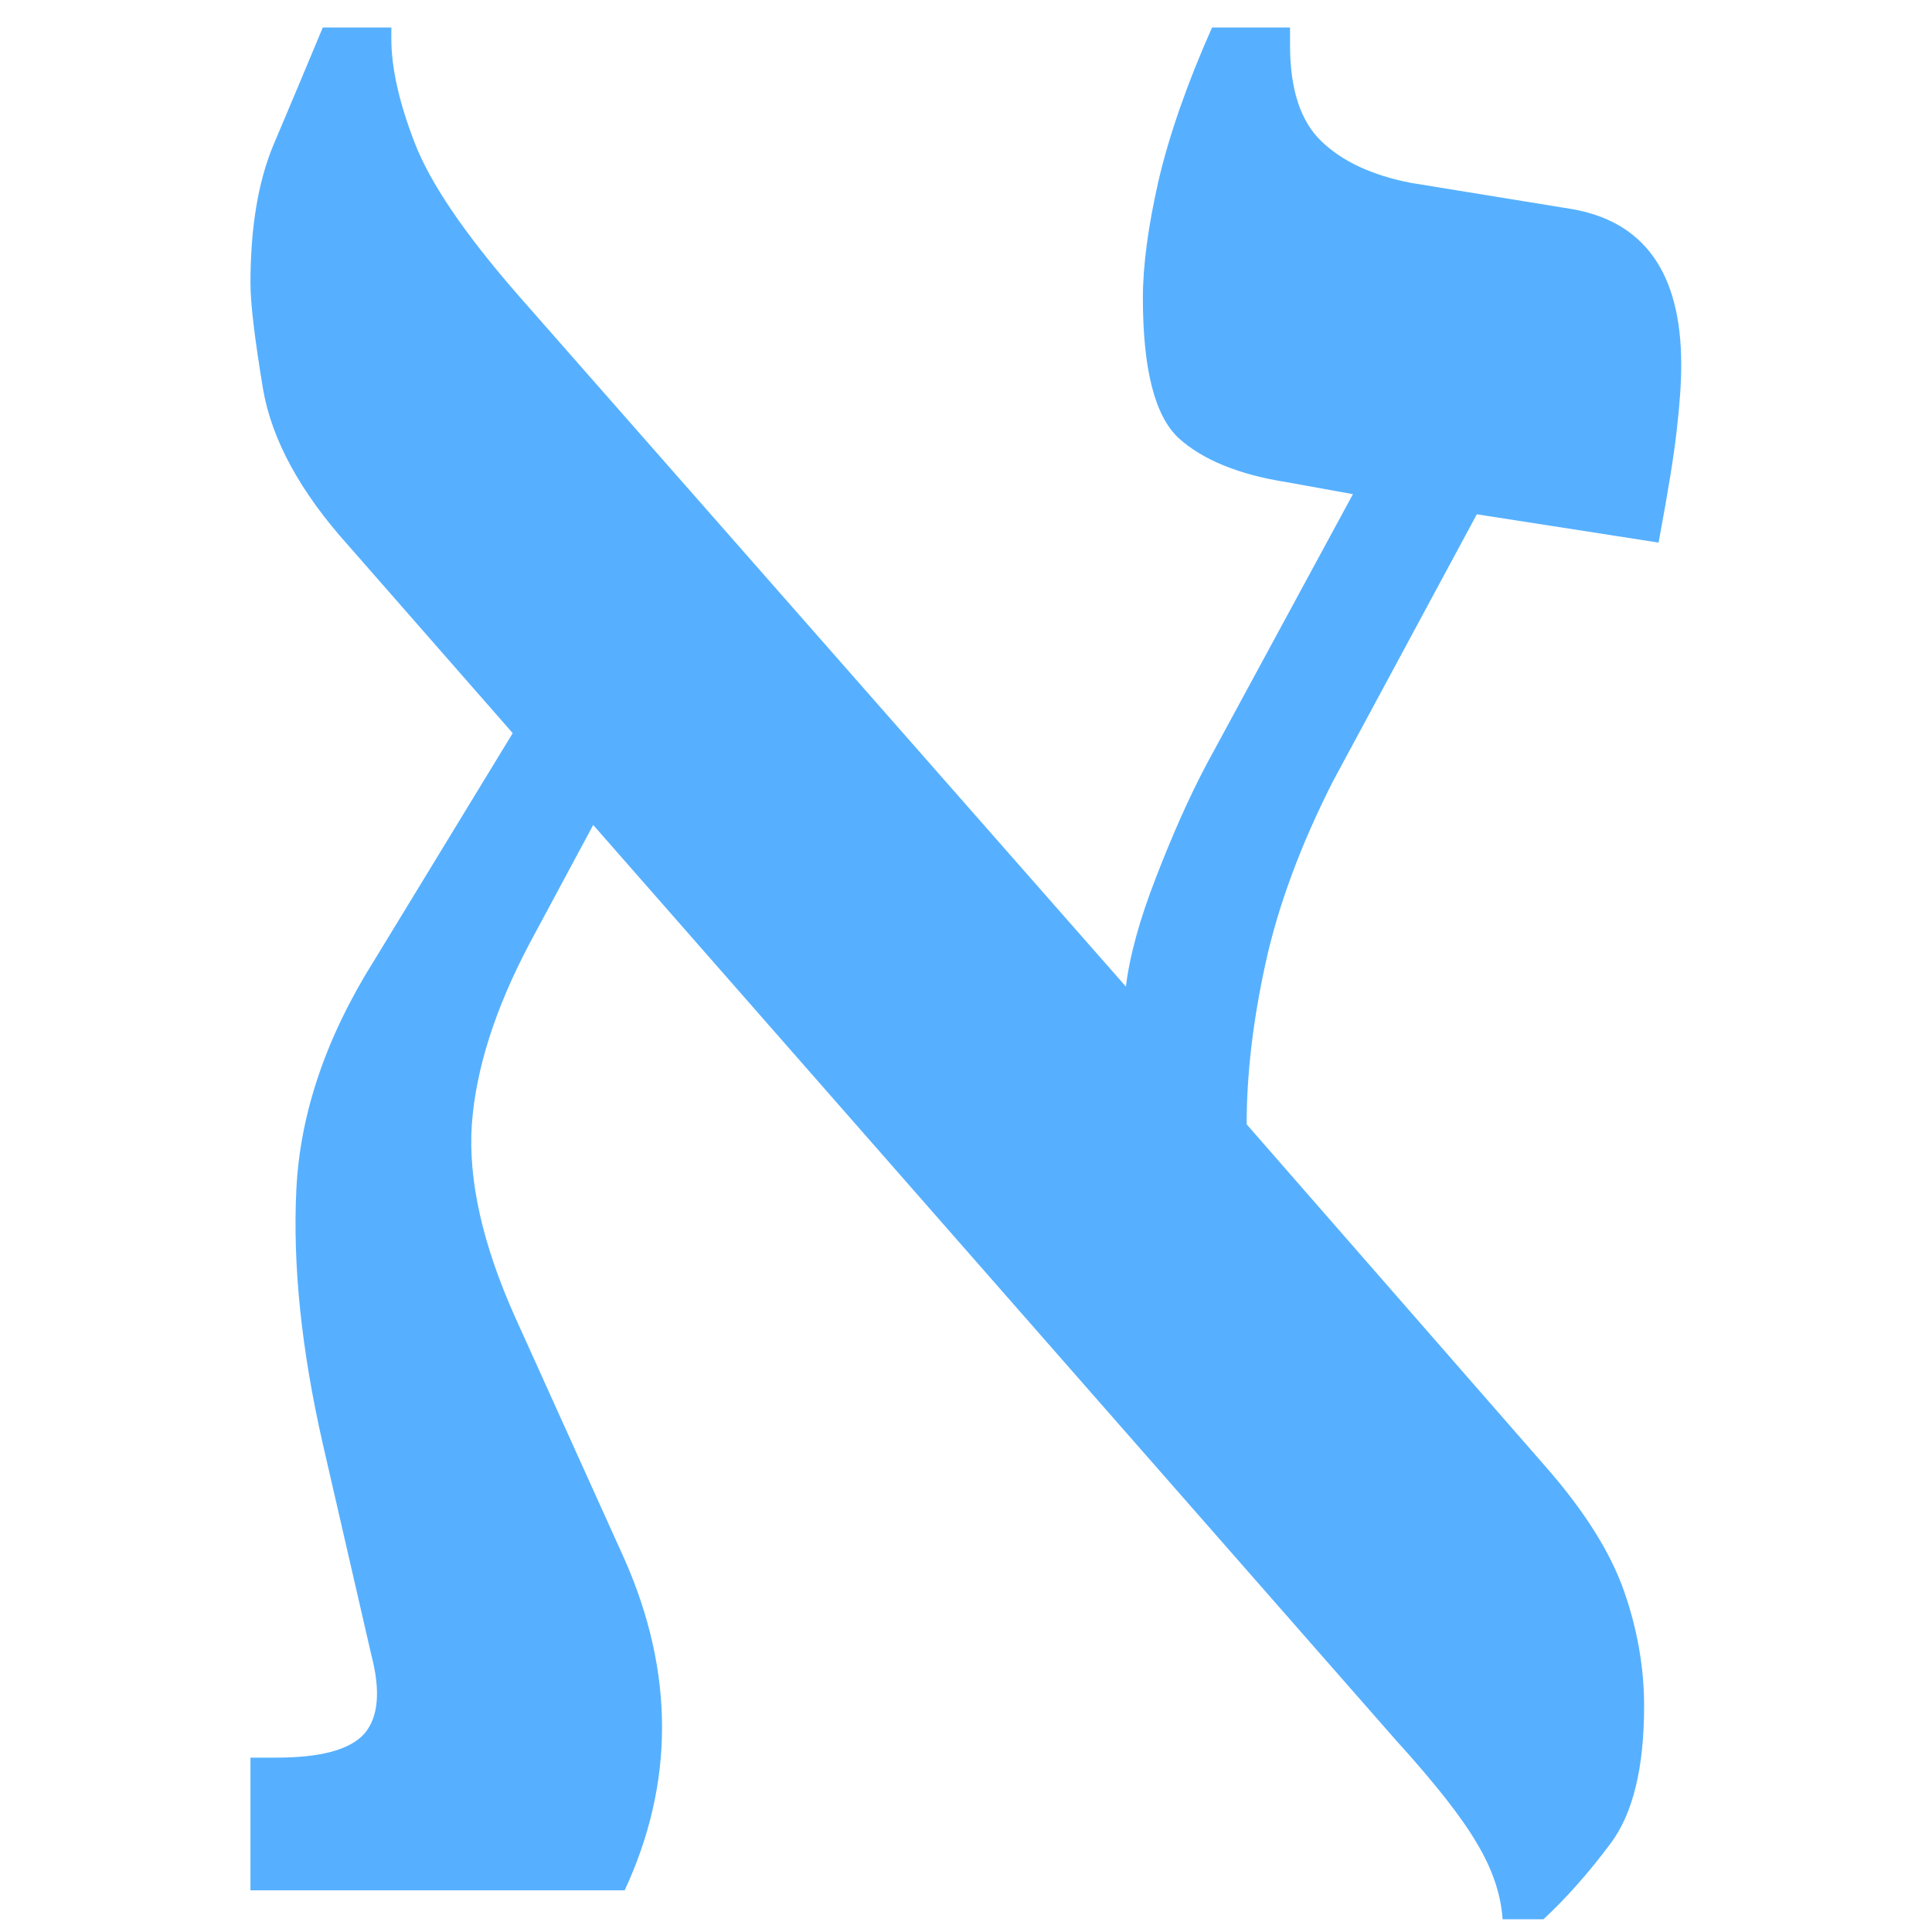
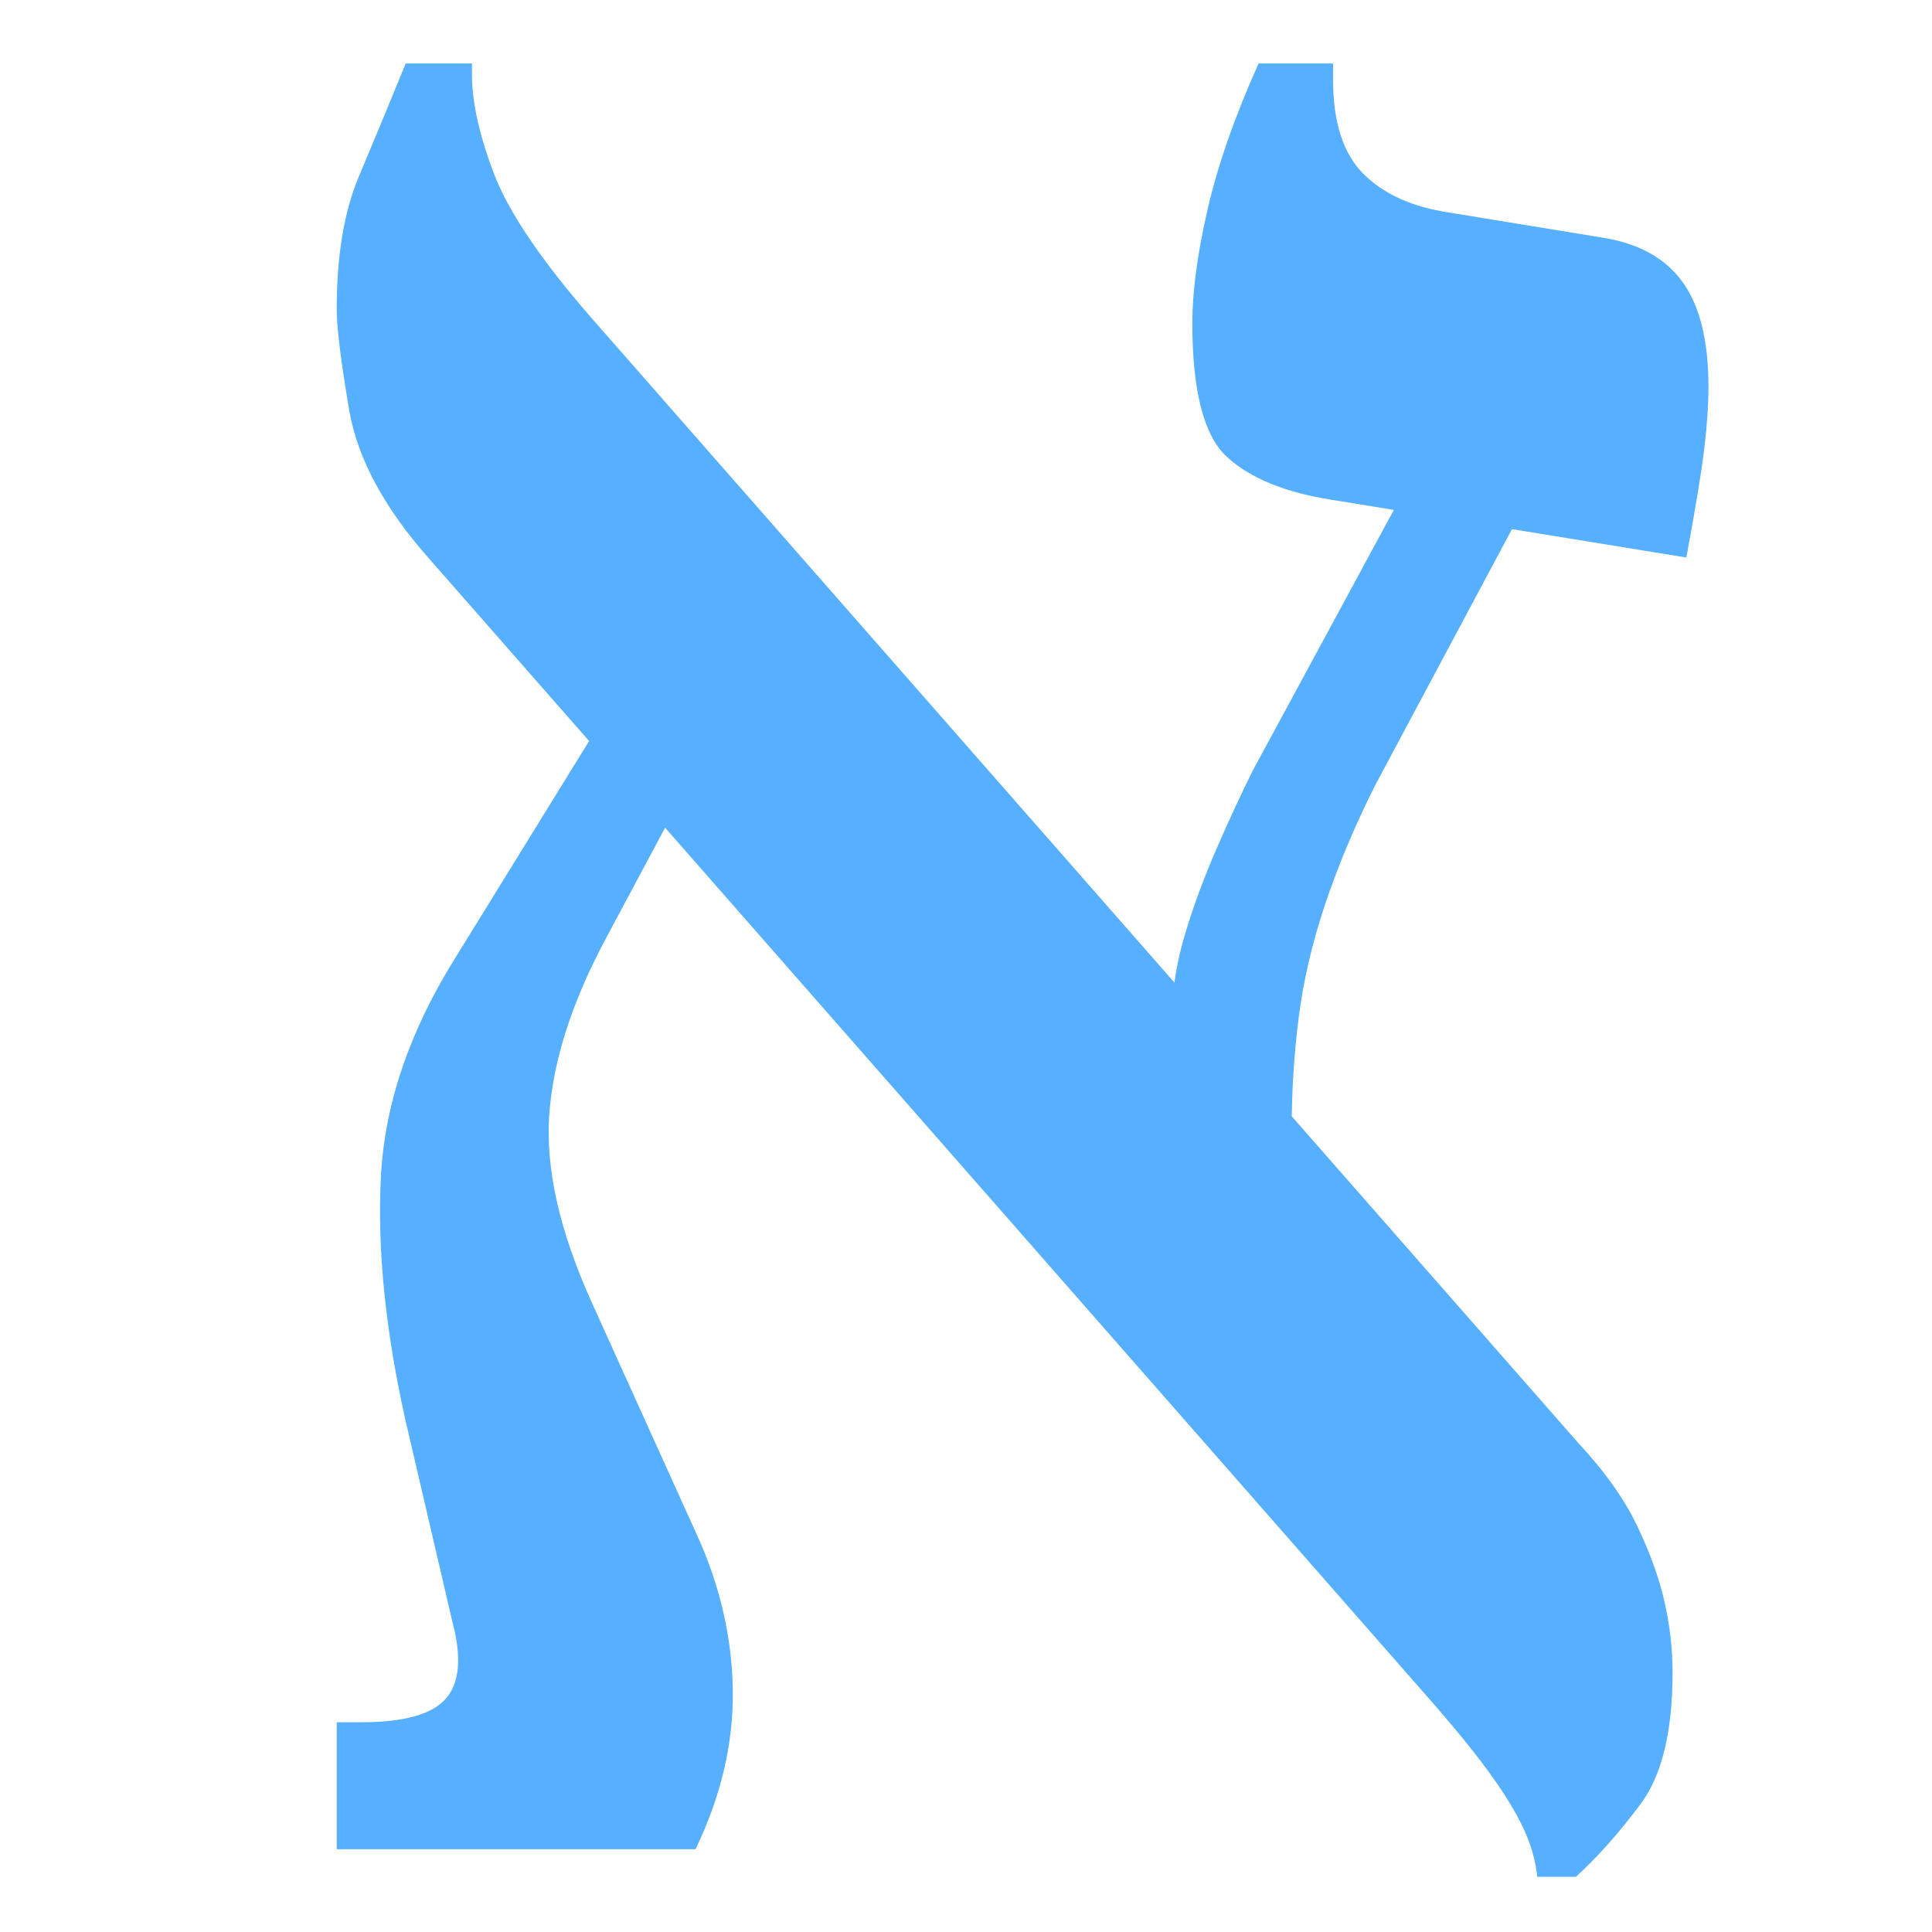
- <svg xmlns="http://www.w3.org/2000/svg" width="48" height="48" viewBox="0 0 48 48">
+ <svg xmlns="http://www.w3.org/2000/svg" version="1.1" viewBox="-70 130 700 700" width="48" height="48">
  <style>
-       text, tspan {
-          fill:rgb(86, 176, 255);
-       }
-       @media (prefers-color-scheme: dark) {
-          text, tspan {
-             fill:rgb(86, 176, 255);
-          }
-       }
-    </style>
-   <text style="font-style:normal;font-weight:normal;font-size:71.537px;line-height:1.25;font-family:sans-serif;fill-opacity:1;stroke:none;stroke-width:1.788" x="2.503" y="46.963" id="text120">
-     <tspan id="tspan118" x="2.503" y="46.963" style="font-style:normal;font-variant:normal;font-weight:normal;font-stretch:normal;font-family:'Noto Serif Hebrew';-inkscape-font-specification:'Noto Serif Hebrew';fill-opacity:1;stroke-width:1.788">א</tspan>
-   </text>
+         path {fill:rgb(86, 176, 255);}
+         @media (prefers-color-scheme: dark) {
+         path {fill:rgb(86, 176, 255);}
+         }
+     </style>
+   <path d="M487 810q-1 -9 -5 -17.5t-11.5 -19t-20.5 -25.5l-364 -415q-25 -28 -29.5 -54.5t-4.5 -36.5q0 -29 8 -48t17 -41h24v4q0 15 8 36t36 53l357 407q14 15 21 29.5t10 27.5t3 26q0 32 -11.5 47.5t-23.5 26.5h-14zM52 800v-46h9q23 0 30.5 -8.5t2.5 -27.5l-17 -73 q-11 -49 -9 -88.5t27 -79.5l58 -94l27 30l-31 58q-18 34 -20 63t15 67l38 84q13 28 13.5 57t-13.5 58h-130zM398 539l-43 -45q0 -11 4.5 -26t11.5 -31t13 -28l59 -109l40 12l-55 103q-11 22 -18 43t-9.5 41t-2.5 40zM541 332l-129 -21q-25 -4 -37.5 -15.5t-12.5 -48.5 q0 -17 5.5 -41t18.5 -53h27v6q0 23 11 34t31 14l55 9q20 3 29.5 16t9.5 38q0 10 -1.5 22.5t-6.5 39.5z" />
</svg>
